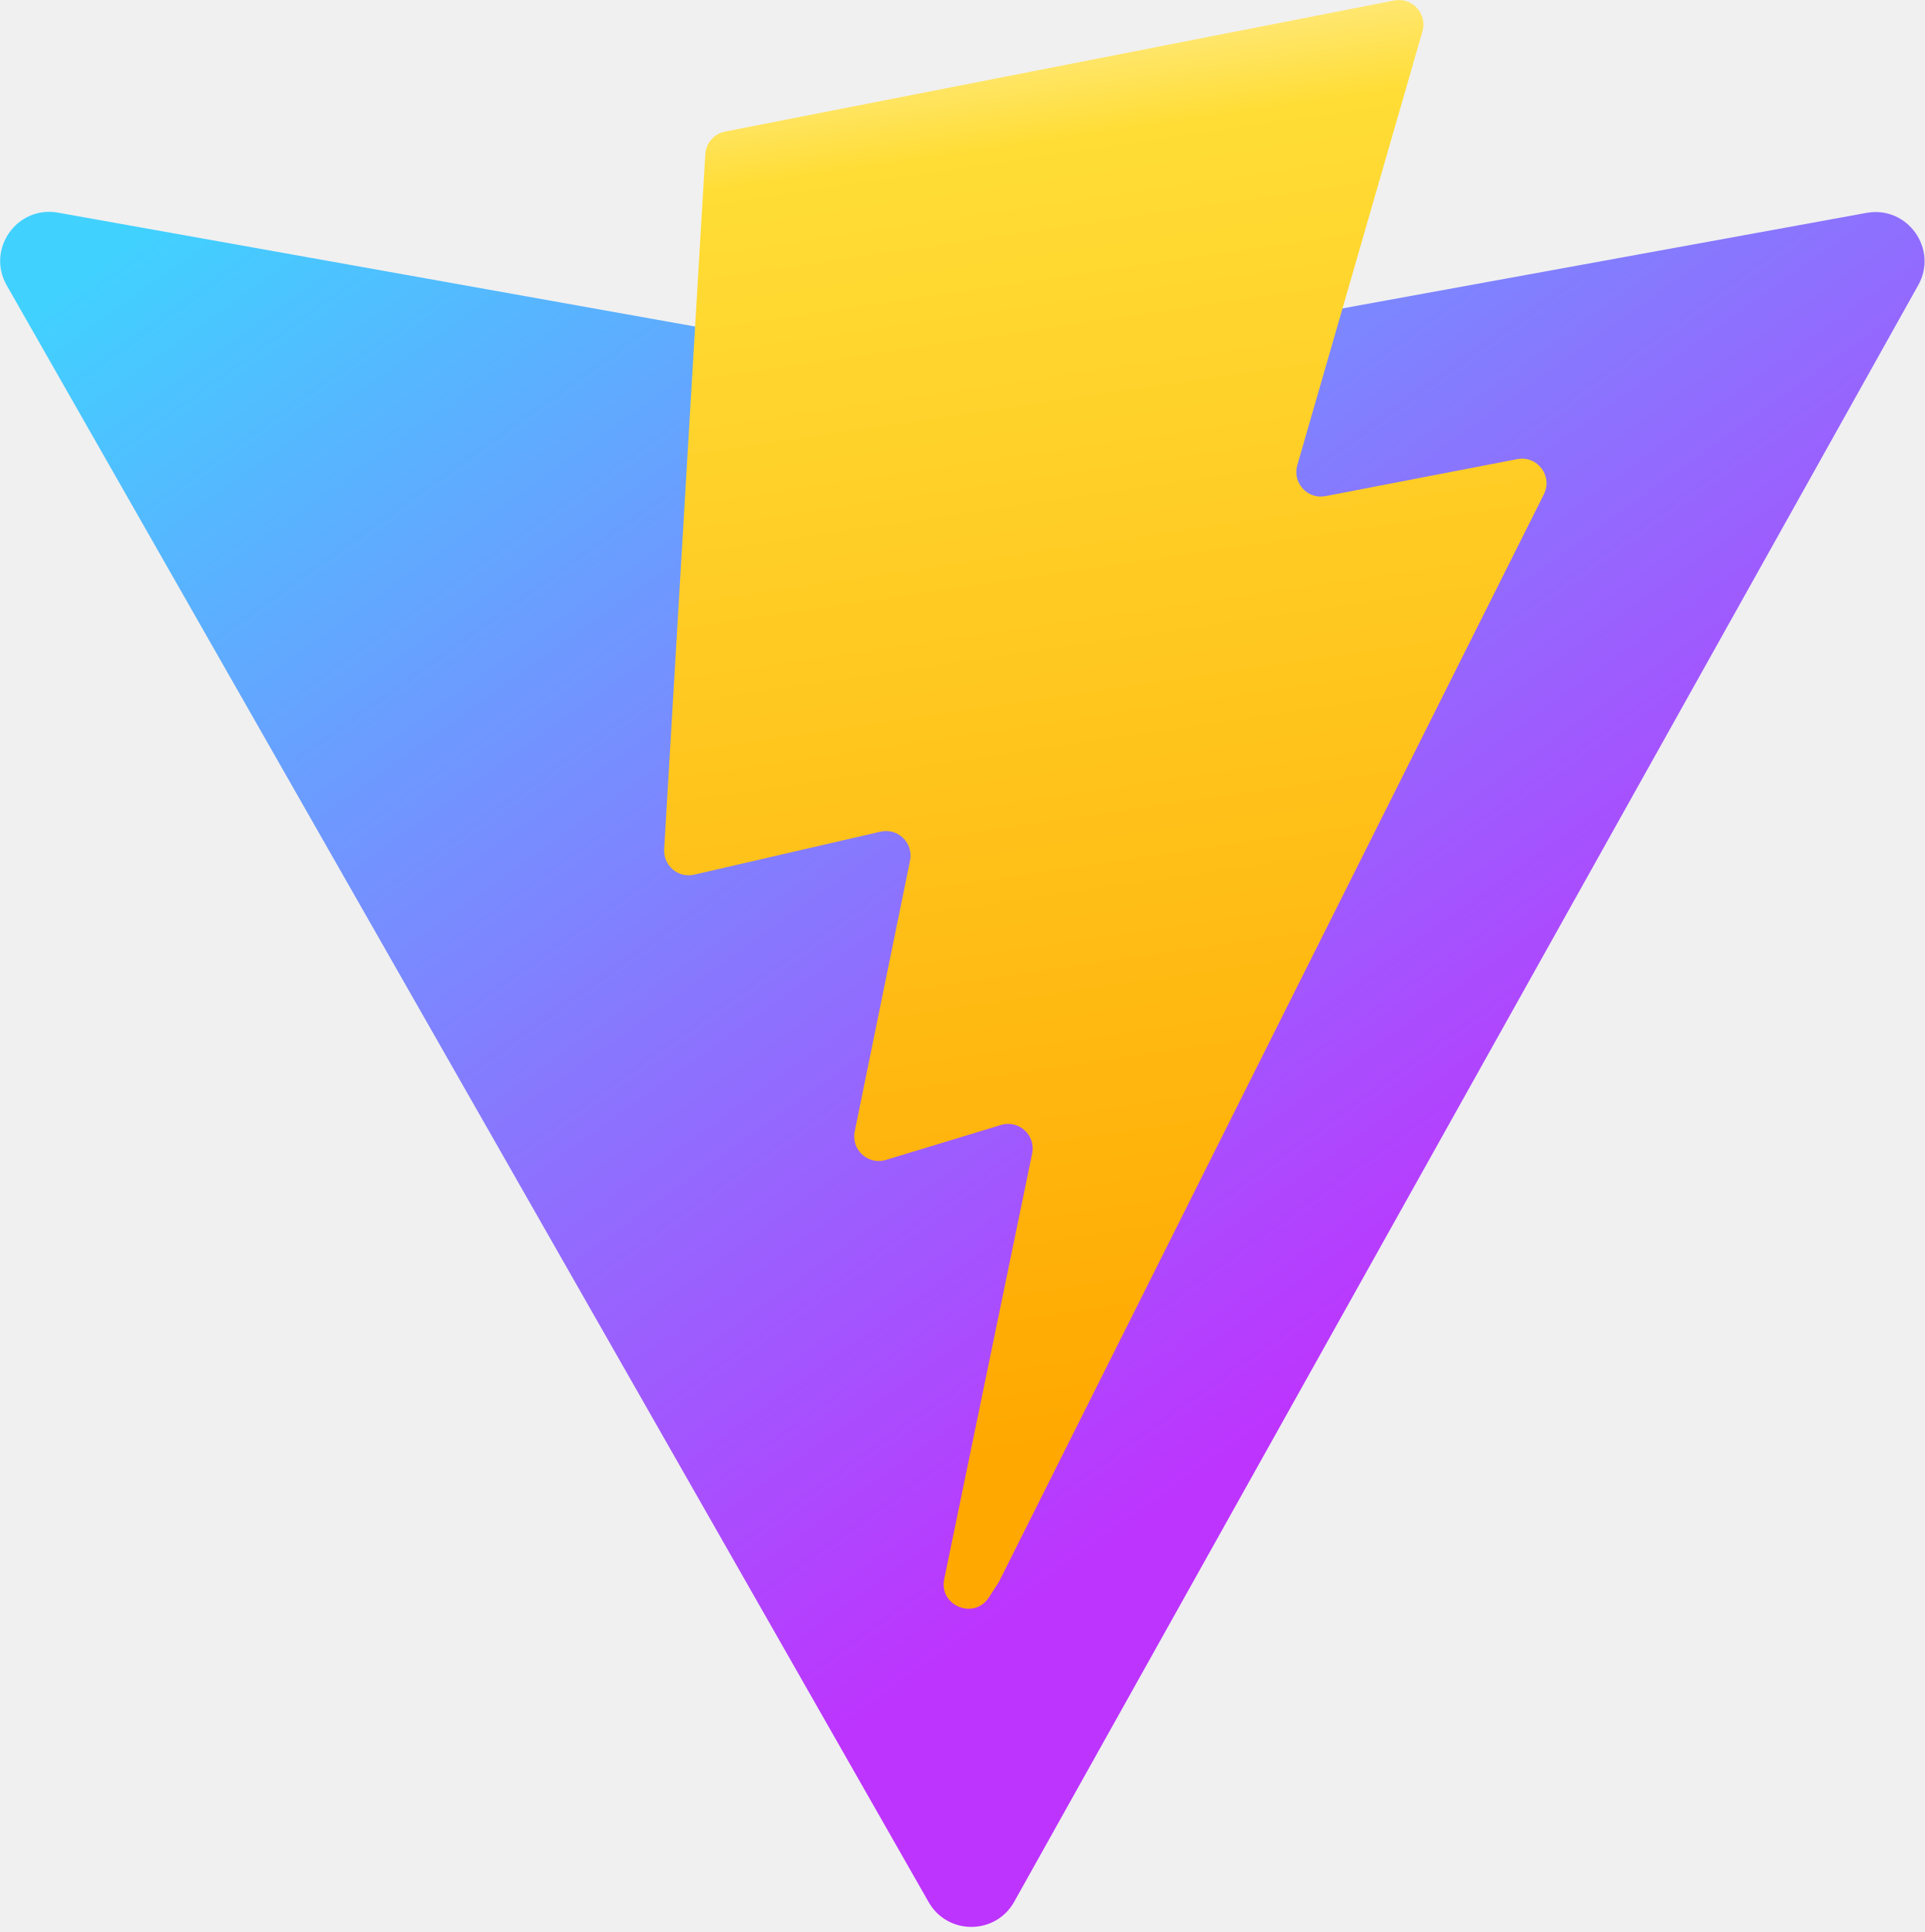
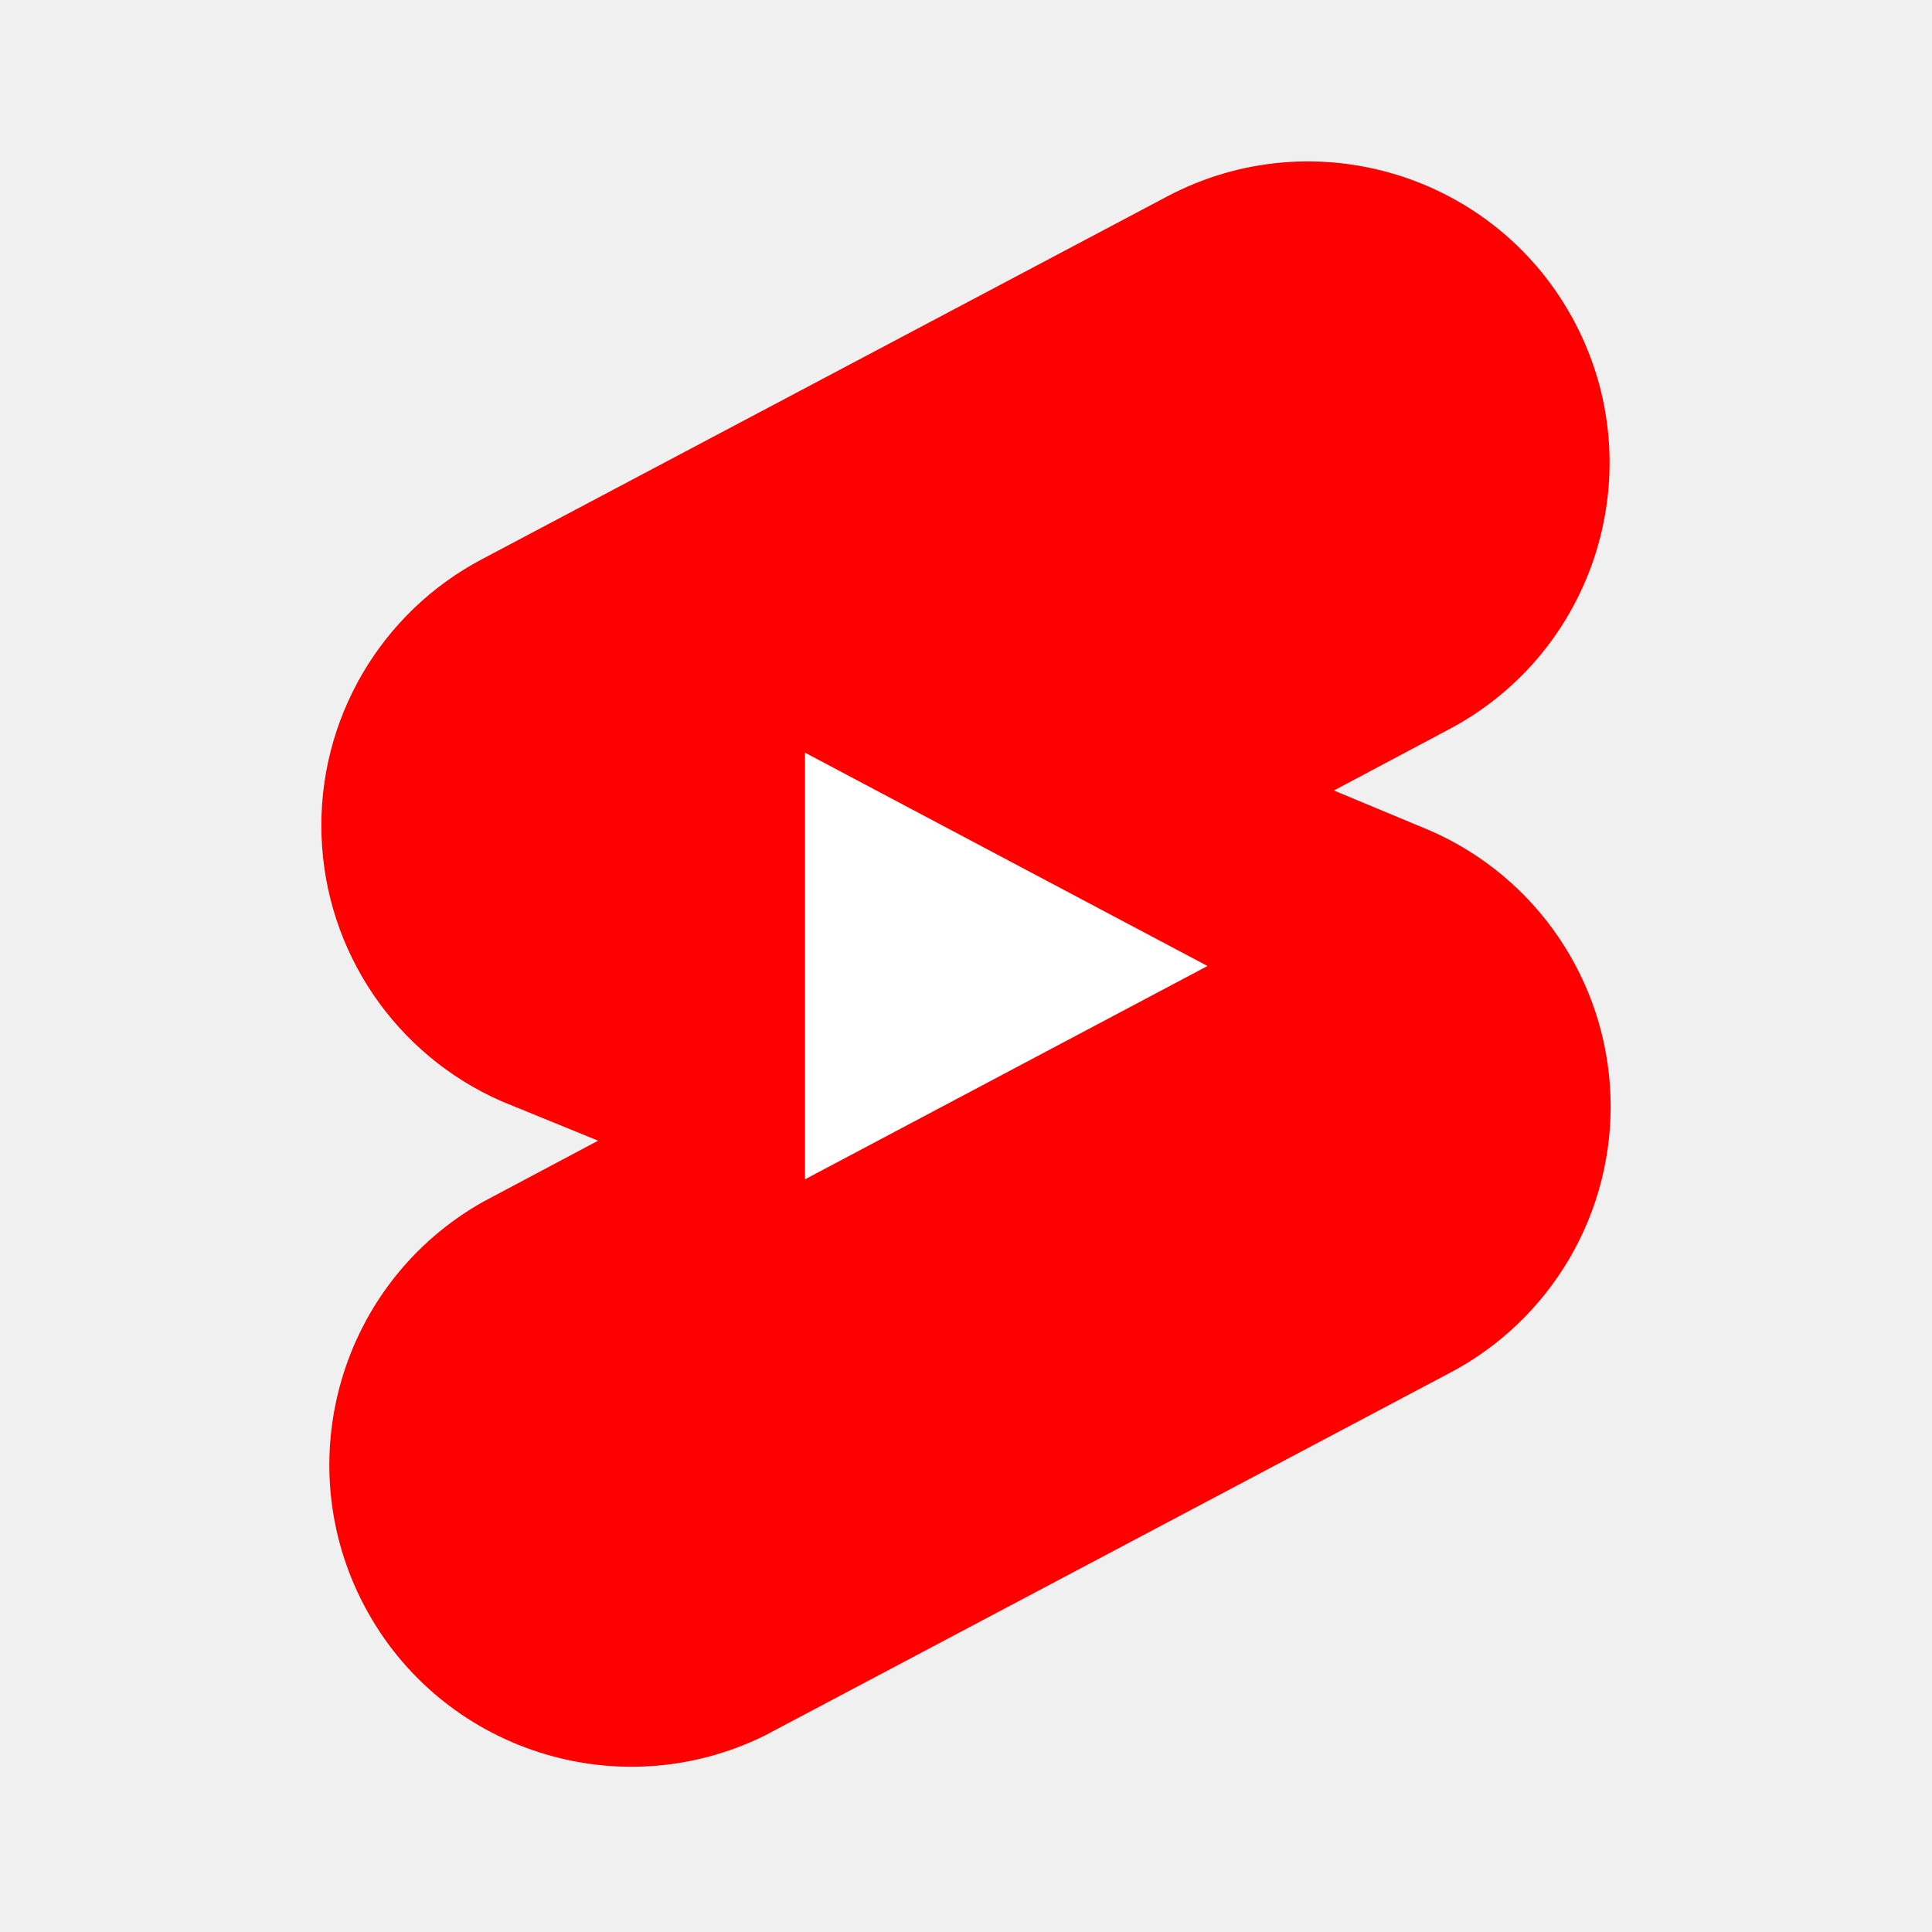
- <svg xmlns="http://www.w3.org/2000/svg" aria-hidden="true" role="img" class="iconify iconify--logos" width="31.88" height="32" preserveAspectRatio="xMidYMid meet" viewBox="0 0 256 257">
-   <defs>
-     <linearGradient id="IconifyId1813088fe1fbc01fb466" x1="-.828%" x2="57.636%" y1="7.652%" y2="78.411%">
-       <stop offset="0%" stop-color="#41D1FF" />
-       <stop offset="100%" stop-color="#BD34FE" />
-     </linearGradient>
-     <linearGradient id="IconifyId1813088fe1fbc01fb467" x1="43.376%" x2="50.316%" y1="2.242%" y2="89.03%">
-       <stop offset="0%" stop-color="#FFEA83" />
-       <stop offset="8.333%" stop-color="#FFDD35" />
-       <stop offset="100%" stop-color="#FFA800" />
-     </linearGradient>
-   </defs>
-   <path fill="url(#IconifyId1813088fe1fbc01fb466)" d="M255.153 37.938L134.897 252.976c-2.483 4.44-8.862 4.466-11.382.048L.875 37.958c-2.746-4.814 1.371-10.646 6.827-9.67l120.385 21.517a6.537 6.537 0 0 0 2.322-.004l117.867-21.483c5.438-.991 9.574 4.796 6.877 9.62Z" />
-   <path fill="url(#IconifyId1813088fe1fbc01fb467)" d="M185.432.063L96.44 17.501a3.268 3.268 0 0 0-2.634 3.014l-5.474 92.456a3.268 3.268 0 0 0 3.997 3.378l24.777-5.718c2.318-.535 4.413 1.507 3.936 3.838l-7.361 36.047c-.495 2.426 1.782 4.5 4.151 3.78l15.304-4.649c2.372-.72 4.652 1.36 4.15 3.788l-11.698 56.621c-.732 3.542 3.979 5.473 5.943 2.437l1.313-2.028l72.516-144.72c1.215-2.423-.88-5.186-3.54-4.672l-25.505 4.922c-2.396.462-4.435-1.77-3.759-4.114l16.646-57.705c.677-2.35-1.37-4.583-3.769-4.113Z" />
+ <svg xmlns="http://www.w3.org/2000/svg" width="24" height="24" viewBox="0 0 24 24">
+   <g>
+     <path d="M17.77,10.32l-1.2-.5L18,9.06a3.74,3.74,0,0,0-3.5-6.62L6,6.94a3.74,3.74,0,0,0,.23,6.74l1.2.49L6,14.93a3.75,3.75,0,0,0,3.5,6.63l8.5-4.5a3.74,3.74,0,0,0-.23-6.74Z" fill="red" />
+     <polygon points="10 14.65 15 12 10 9.35 10 14.65" fill="#fff" />
+   </g>
</svg>
